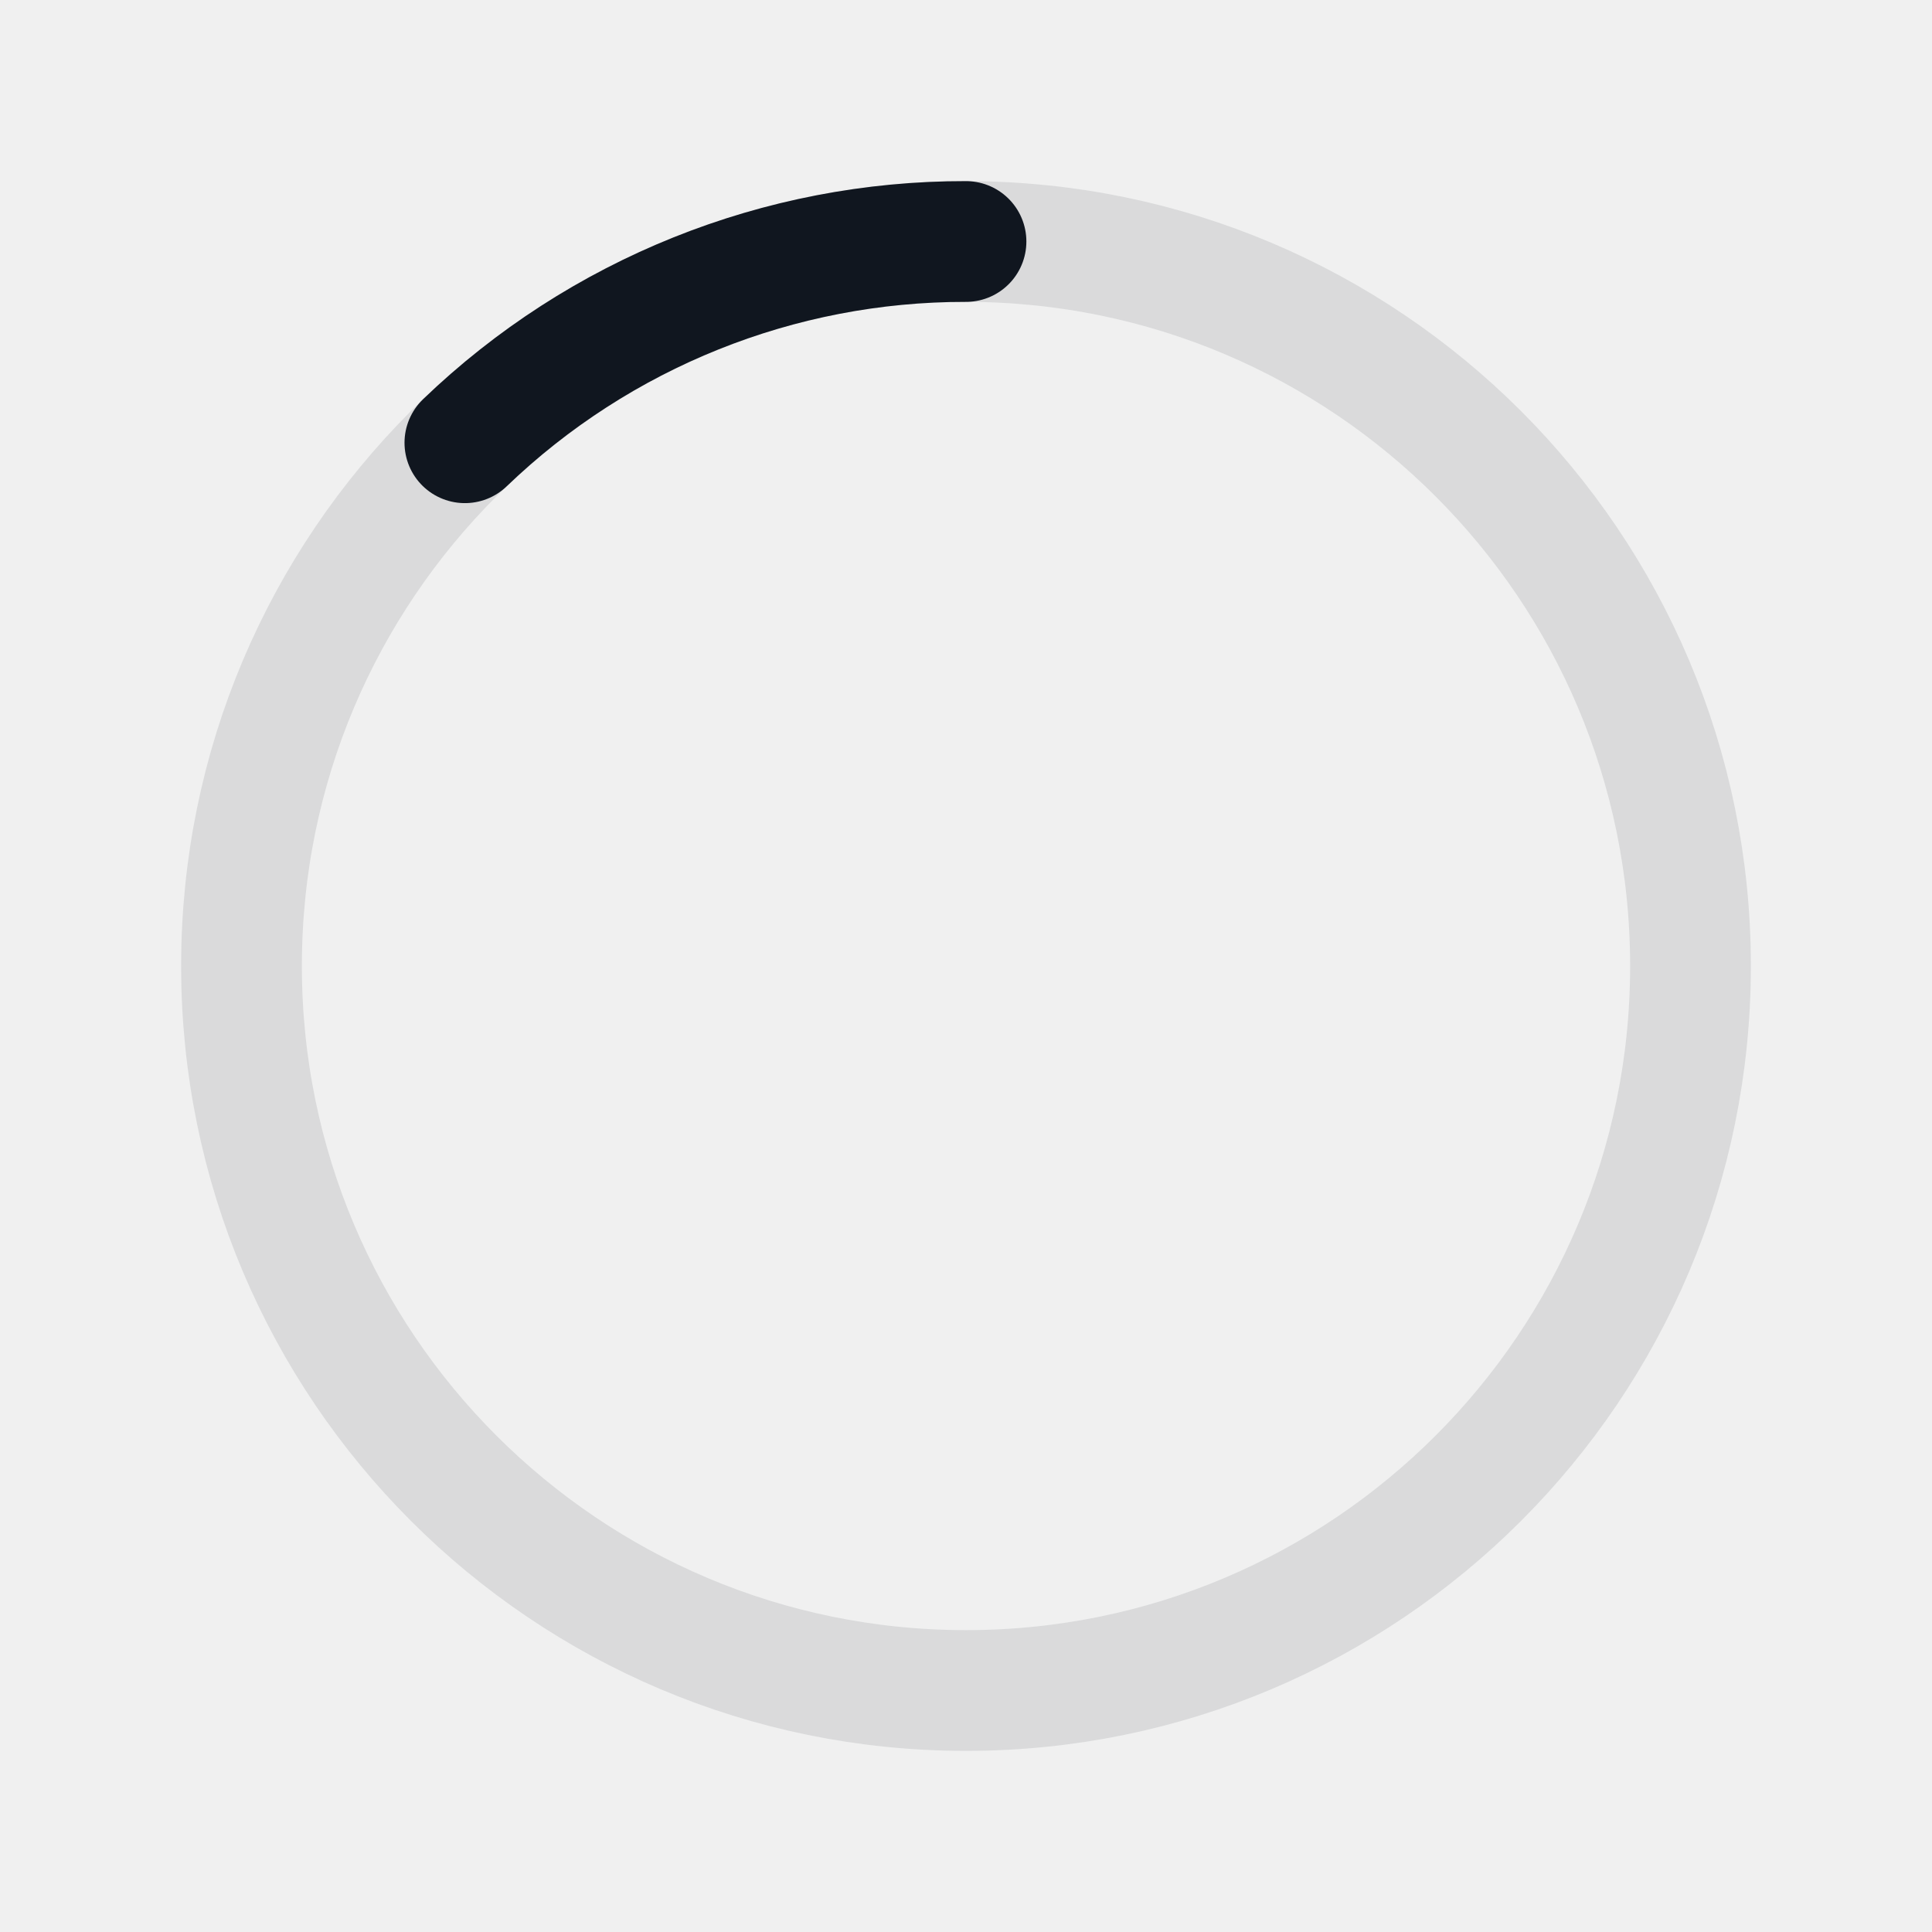
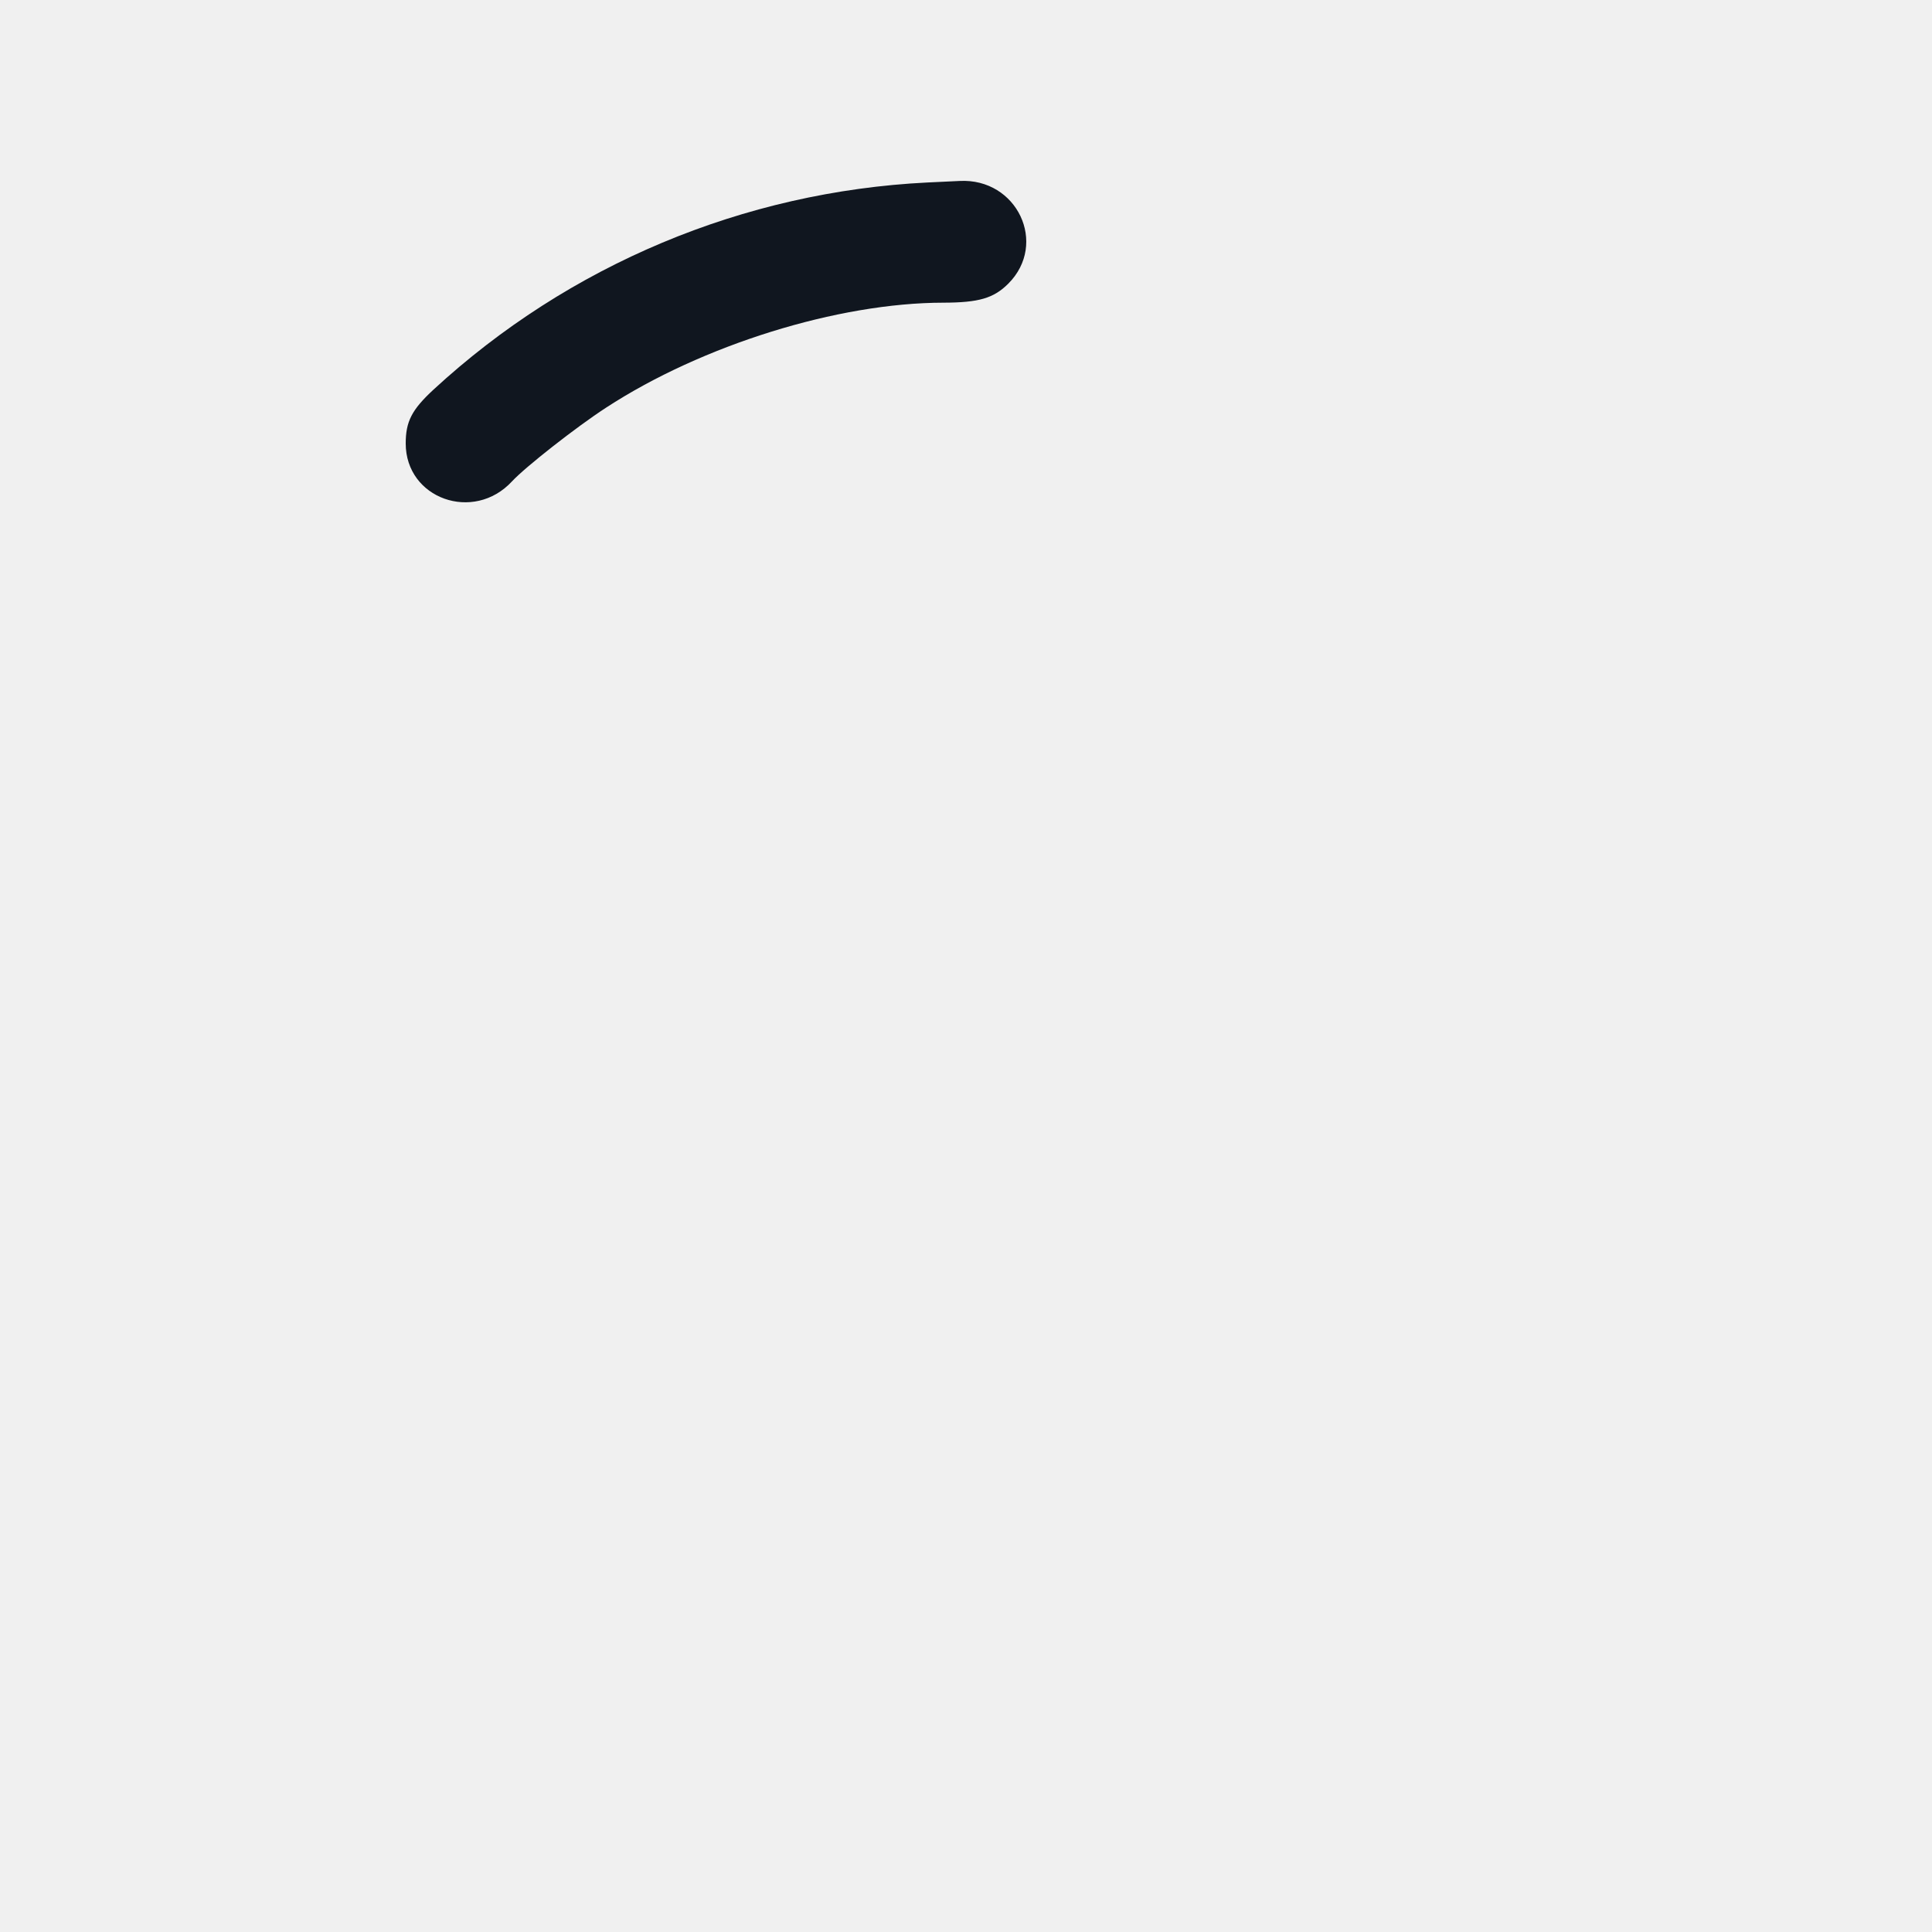
- <svg xmlns="http://www.w3.org/2000/svg" width="24" height="24" fill="none">
-   <path fill="#fff" fill-opacity=".01" d="M24 0v24H0V0z" />
-   <circle cx="12" cy="12" r="9" stroke="#10161F" stroke-width="1.5" opacity=".1" />
-   <path stroke="#10161F" stroke-linecap="round" stroke-width="1.5" d="M12 3a8.958 8.958 0 0 0-6.225 2.5" />
+ <svg xmlns="http://www.w3.org/2000/svg" width="24" height="24" viewBox="0 0 24 24" fill="none">
+   <path d="M11.52 2.267A9.765 9.765 0 0 0 5.385 4.84c-.27.25-.345.396-.345.669 0 .686.843.986 1.32.471.165-.178.798-.675 1.169-.916 1.194-.778 2.881-1.303 4.19-1.304.44-.001.625-.055.806-.236.497-.497.109-1.314-.605-1.276l-.4.019" fill="#10161F" fill-rule="evenodd" />
</svg>
